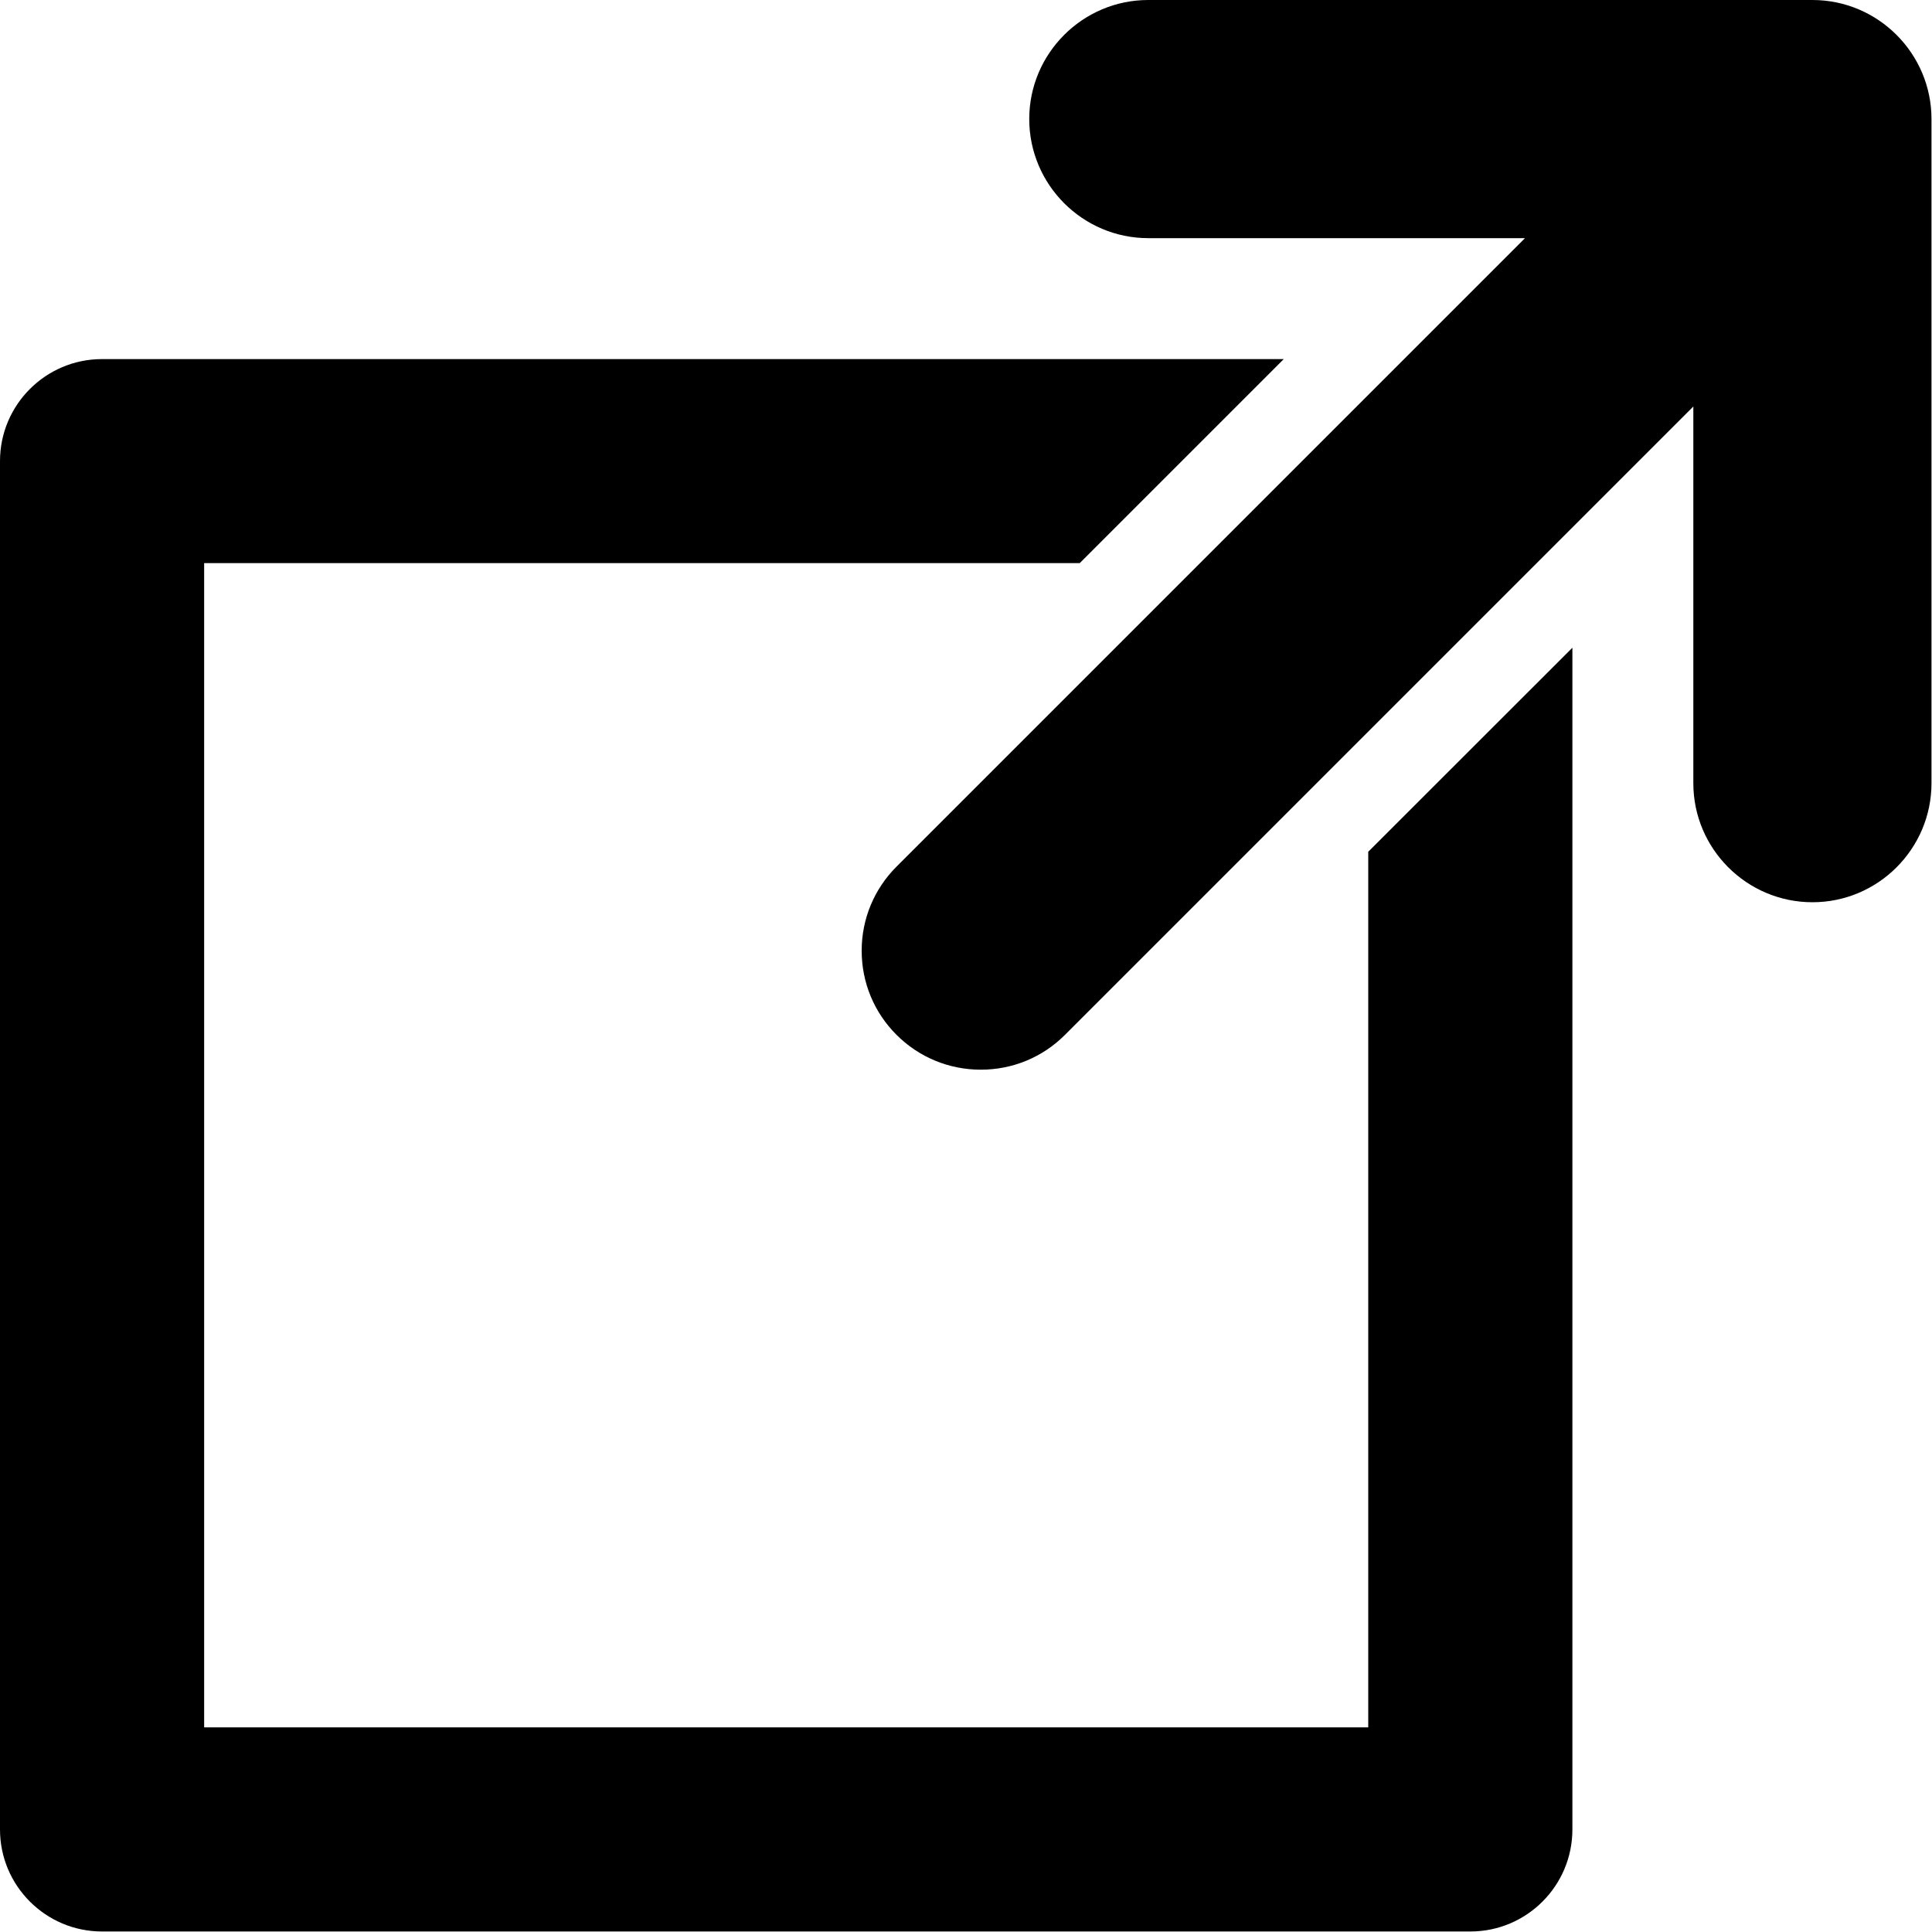
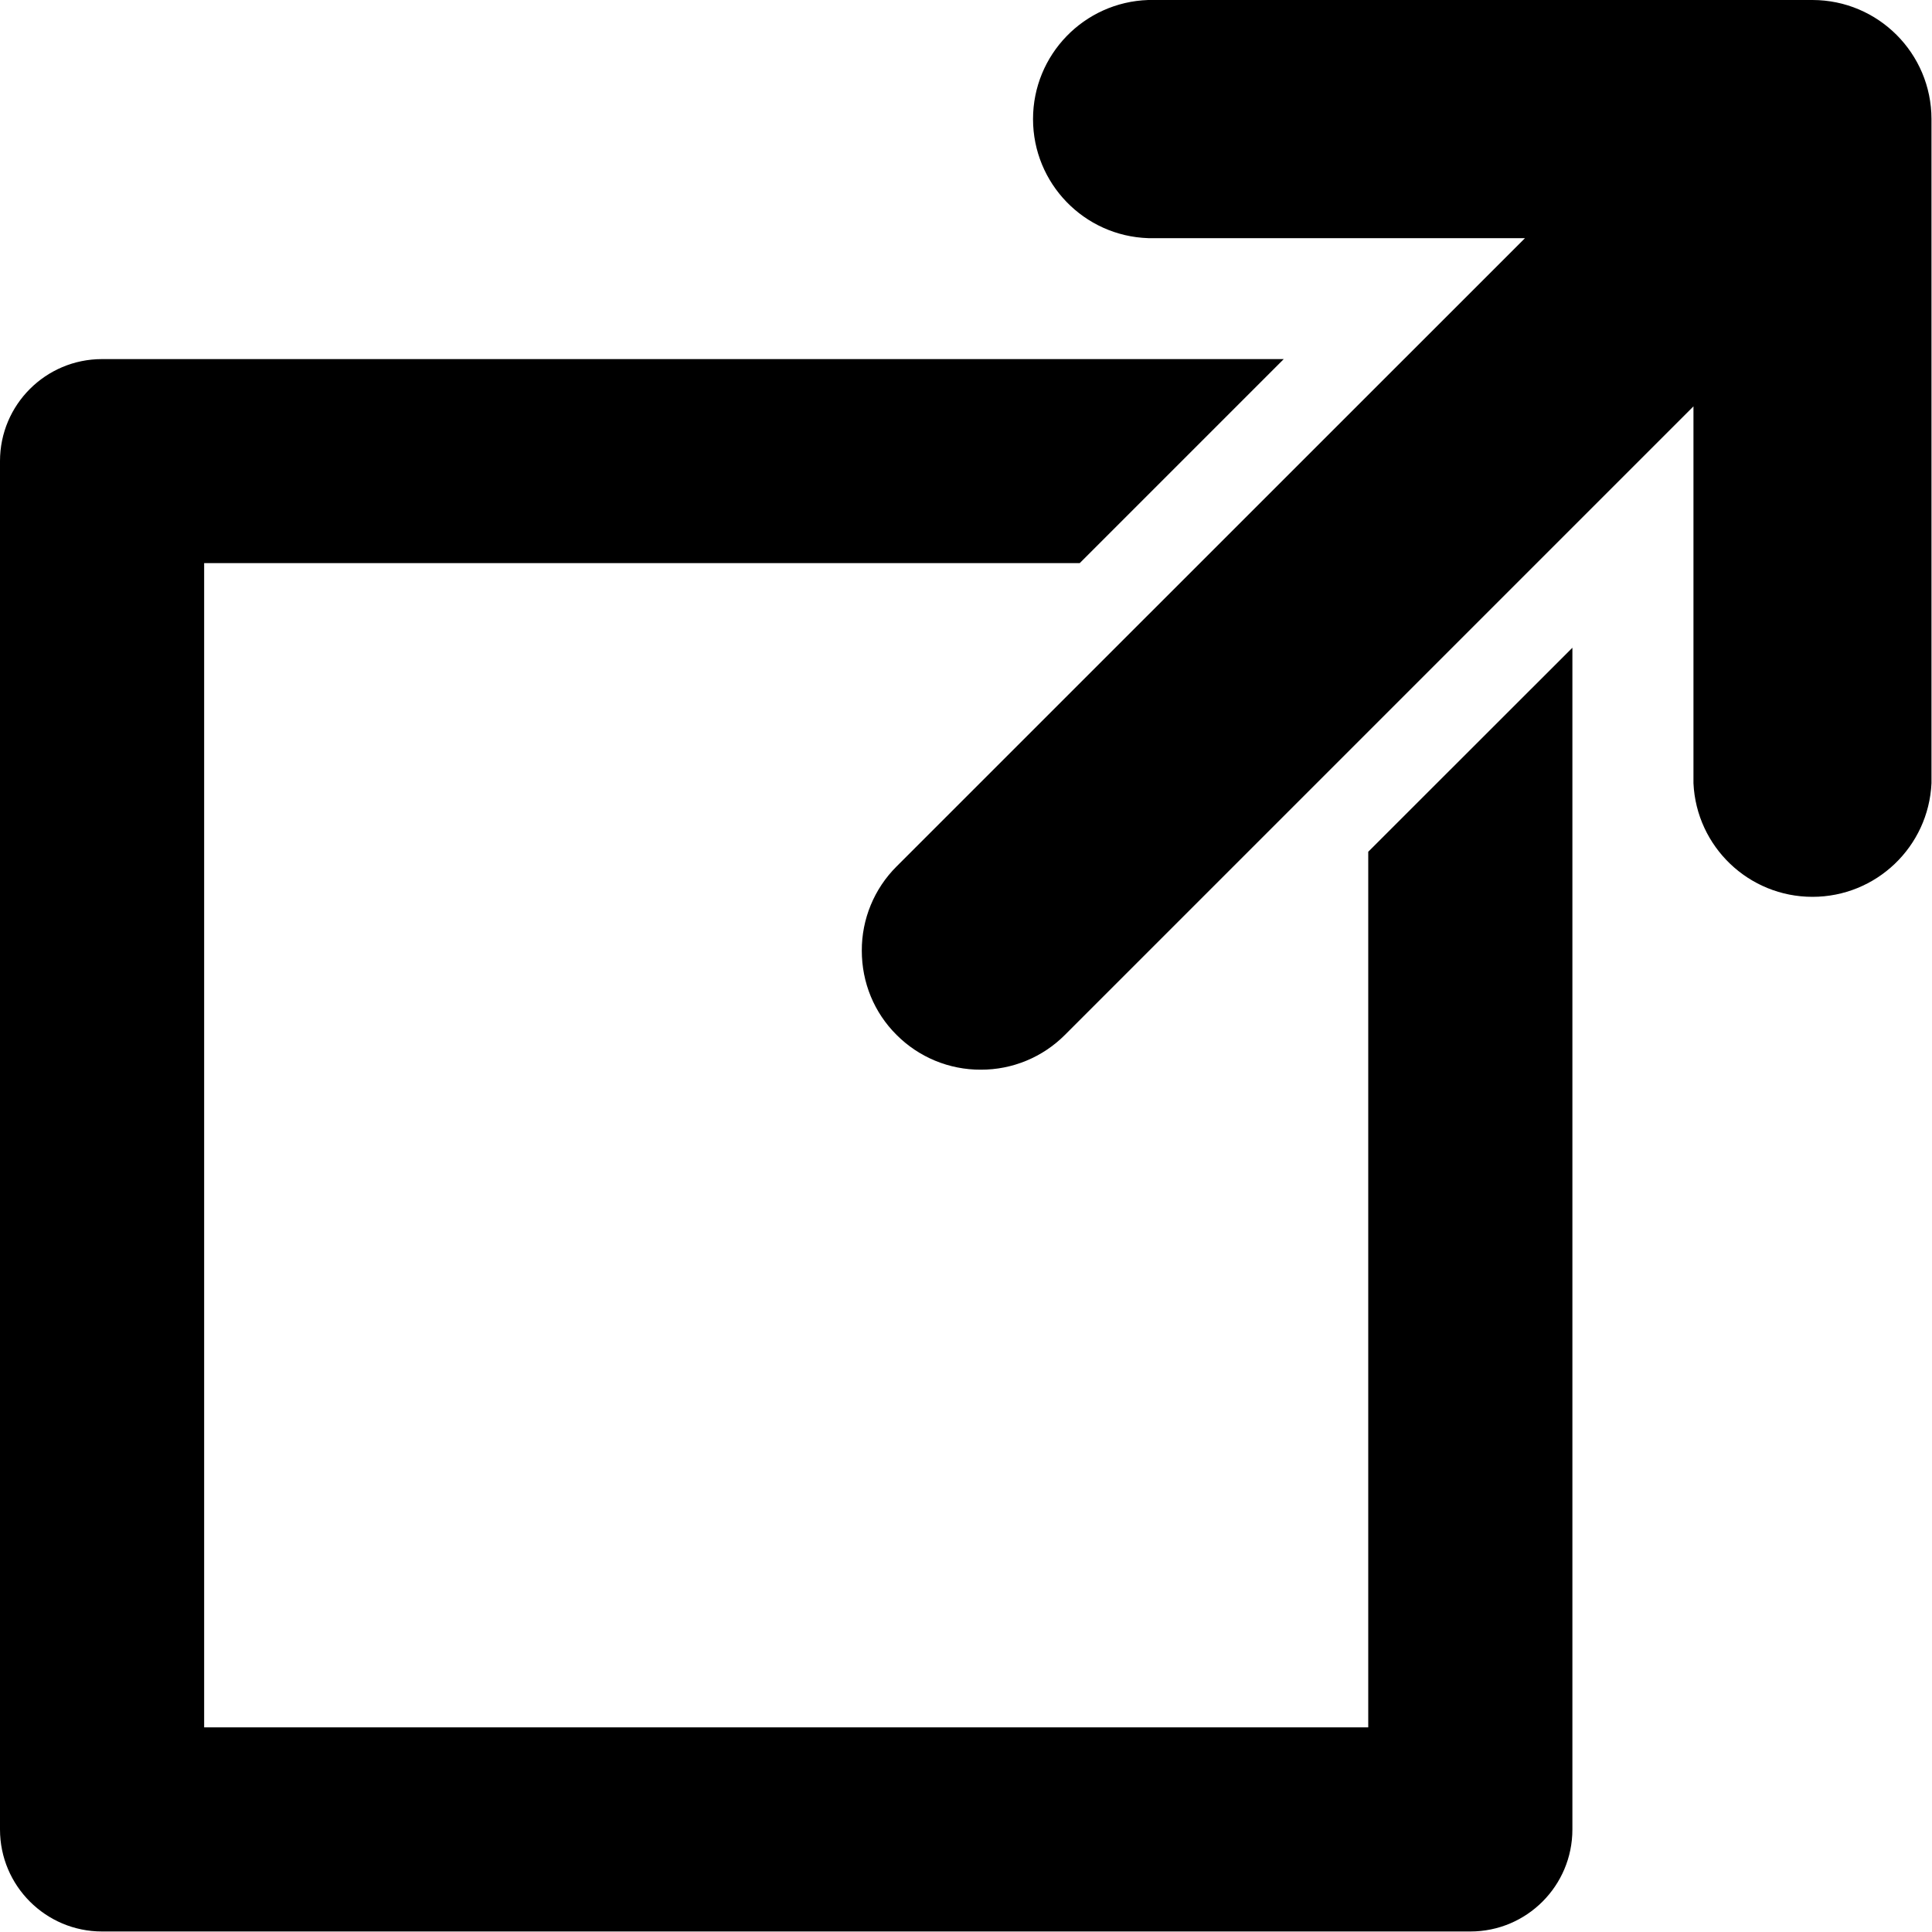
- <svg xmlns="http://www.w3.org/2000/svg" width="15px" height="15px" viewBox="0 0 15 15" version="1.1">
-   <defs />
-   <g id="Page-1" stroke="none" stroke-width="1" fill="none" fill-rule="evenodd">
-     <g id="openlink" fill="#000000">
-       <g id="Capa_1">
-         <g id="Group">
-           <path d="M14.072,0 L8.915,0 C8.406,0 7.991,0.415 7.991,0.924 C7.991,1.434 8.406,1.849 8.915,1.849 L11.84,1.849 L6.961,6.728 C6.787,6.902 6.69,7.134 6.69,7.381 C6.69,7.628 6.786,7.86 6.961,8.035 C7.136,8.209 7.368,8.305 7.615,8.305 C7.862,8.305 8.094,8.209 8.268,8.035 L13.147,3.156 L13.147,6.081 C13.147,6.59 13.562,7.005 14.072,7.005 C14.581,7.005 14.996,6.59 14.996,6.081 L14.996,0.924 C14.996,0.415 14.581,0 14.072,0 L14.072,0 Z" id="Shape" />
-           <path d="M10.623,13.411 L1.585,13.411 L1.585,4.372 L8.383,4.372 L9.967,2.788 L0.792,2.788 C0.355,2.788 0,3.143 0,3.58 L0,14.204 C0,14.641 0.355,14.996 0.792,14.996 L11.416,14.996 C11.853,14.996 12.208,14.641 12.208,14.204 L12.208,5.029 L10.623,6.613 L10.623,13.411 L10.623,13.411 Z" id="Shape" />
-         </g>
-       </g>
-     </g>
+ <svg xmlns="http://www.w3.org/2000/svg" width="15" height="15">
+   <g fill="#000" fill-rule="evenodd">
+     <path d="M14.072 0H8.915a.925.925 0 0 0 0 1.849h2.925L6.961 6.727a.918.918 0 0 0-.27.654c0 .247.095.48.27.654a.918.918 0 0 0 .654.27.918.918 0 0 0 .653-.27l4.88-4.88v2.926a.925.925 0 0 0 1.848 0V.924A.925.925 0 0 0 14.072 0z" />
+     <path d="M10.623 13.411H1.585V4.372h6.798l1.584-1.584H.792A.792.792 0 0 0 0 3.58v10.624c0 .437.355.792.792.792h10.624a.792.792 0 0 0 .792-.792V5.029l-1.585 1.584v6.798z" />
  </g>
</svg>
